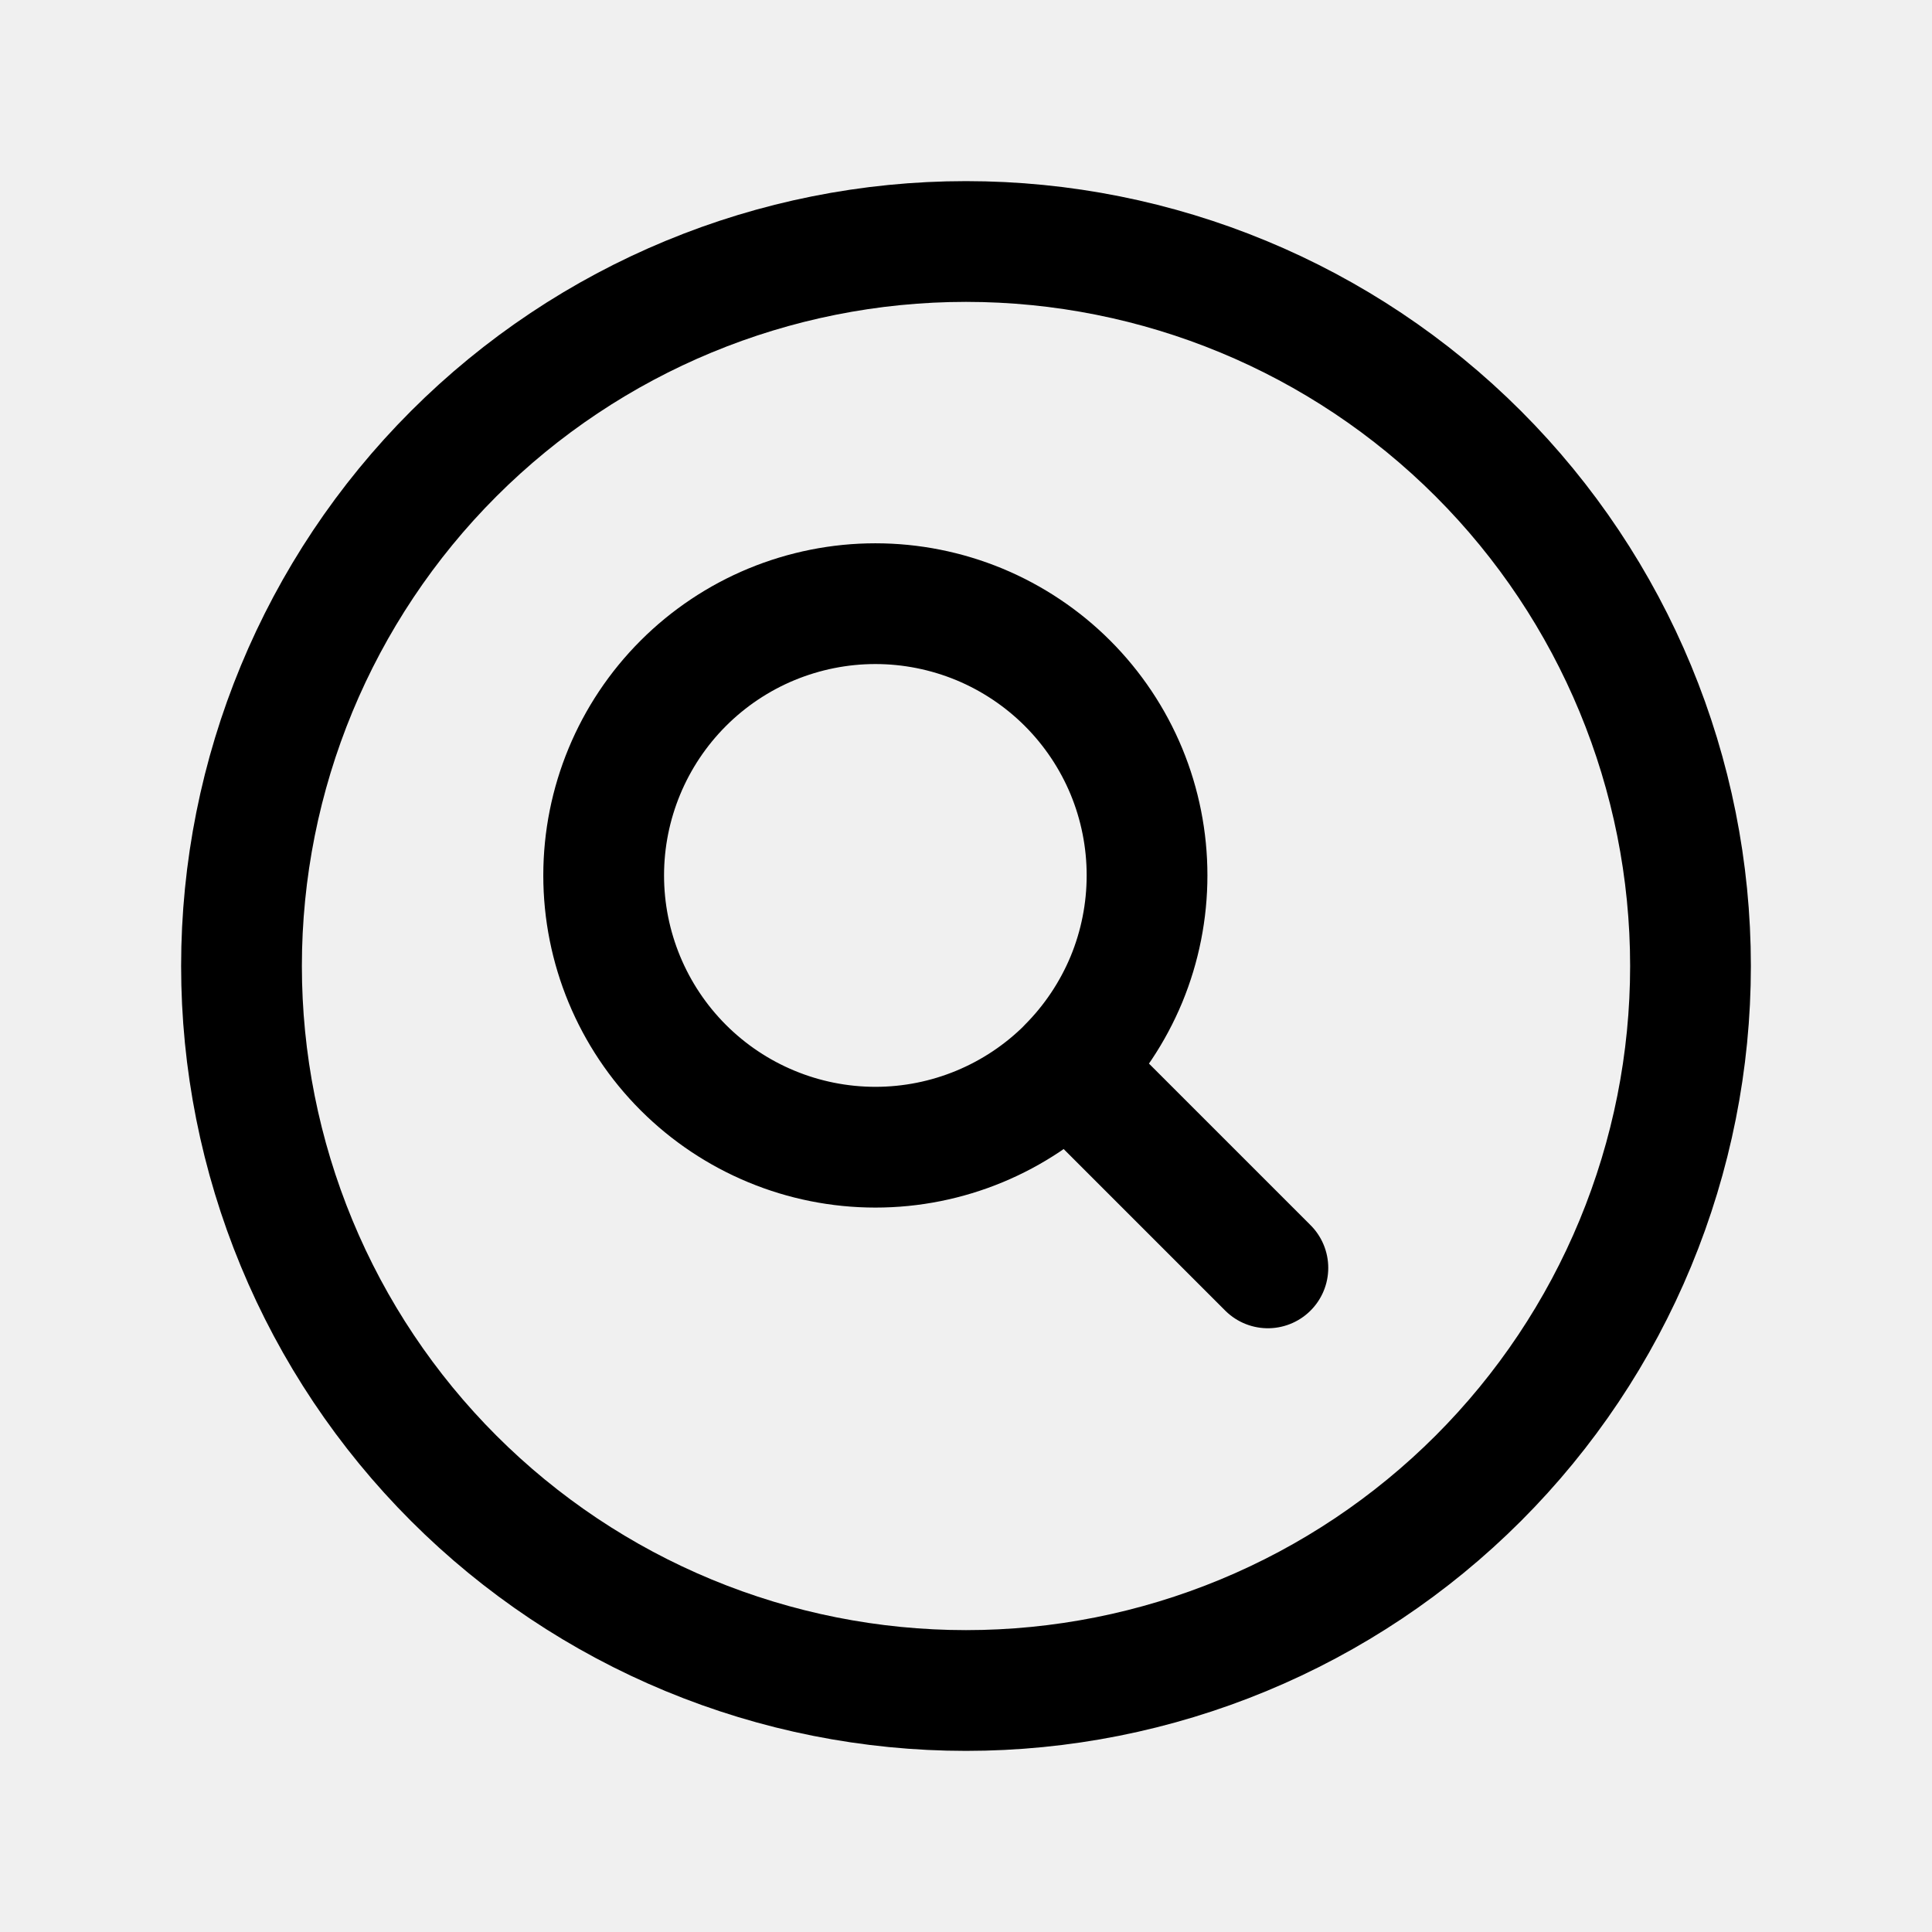
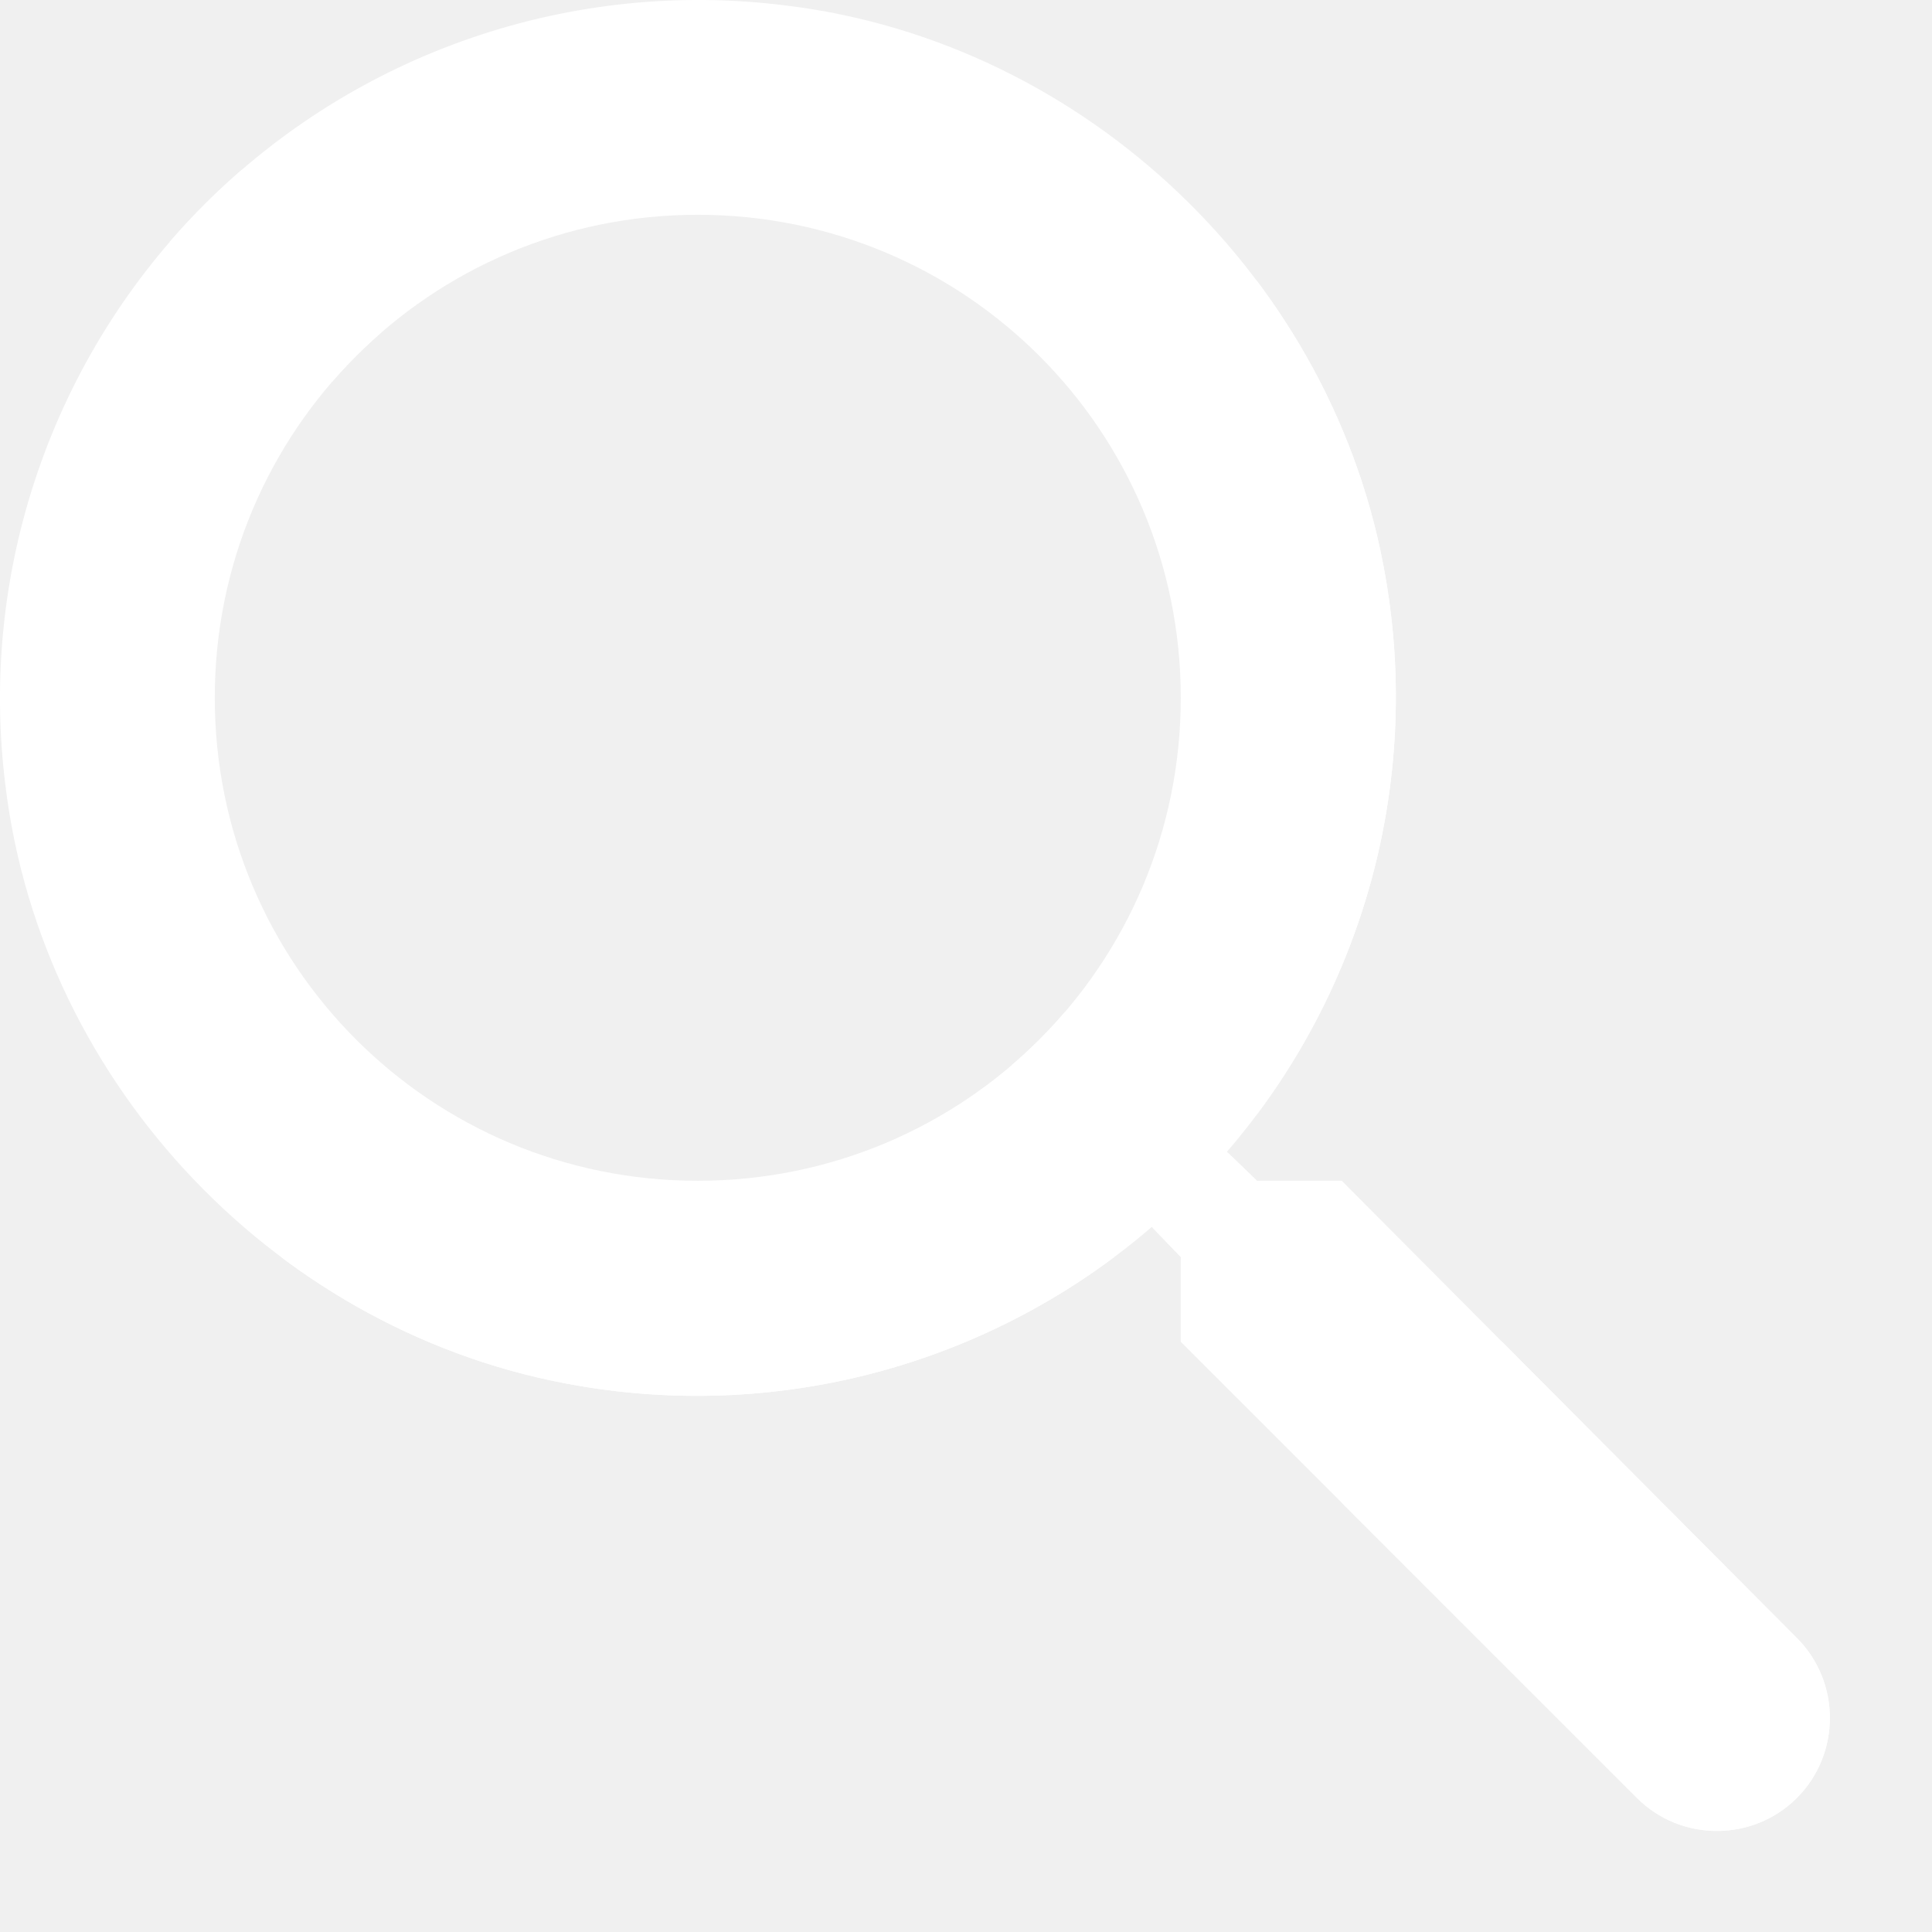
- <svg xmlns="http://www.w3.org/2000/svg" width="24" height="24" viewBox="0 0 24 24" fill="none">
-   <path d="M15.75 15.75L13.261 13.261M13.261 13.261C13.574 12.948 13.823 12.575 13.993 12.166C14.162 11.757 14.249 11.318 14.249 10.874C14.249 10.431 14.162 9.992 13.993 9.583C13.823 9.173 13.574 8.801 13.261 8.488C12.948 8.175 12.575 7.926 12.166 7.756C11.757 7.587 11.318 7.499 10.874 7.499C10.431 7.499 9.992 7.587 9.583 7.756C9.173 7.926 8.801 8.175 8.488 8.488C7.855 9.121 7.499 9.98 7.499 10.875C7.499 11.77 7.855 12.629 8.488 13.262C9.121 13.895 9.98 14.251 10.875 14.251C11.77 14.251 12.629 13.895 13.262 13.262L13.261 13.261ZM21 12C21 13.182 20.767 14.352 20.315 15.444C19.863 16.536 19.2 17.528 18.364 18.364C17.528 19.2 16.536 19.863 15.444 20.315C14.352 20.767 13.182 21 12 21C10.818 21 9.648 20.767 8.556 20.315C7.464 19.863 6.472 19.2 5.636 18.364C4.8 17.528 4.137 16.536 3.685 15.444C3.233 14.352 3 13.182 3 12C3 9.613 3.948 7.324 5.636 5.636C7.324 3.948 9.613 3 12 3C14.387 3 16.676 3.948 18.364 5.636C20.052 7.324 21 9.613 21 12Z" stroke="black" stroke-width="1.5" stroke-linecap="round" stroke-linejoin="round" />
+ <svg xmlns="http://www.w3.org/2000/svg" width="18" height="18" viewBox="0 0 18 18" fill="none">
+   <mask id="path-1-inside-1_19_34" fill="white">
+     <path d="M12.501 11.001H11.711L11.431 10.731C12.056 10.005 12.513 9.15 12.769 8.227C13.025 7.304 13.073 6.336 12.911 5.391C12.441 2.611 10.121 0.391 7.321 0.051C6.337 -0.073 5.337 0.029 4.398 0.351C3.46 0.672 2.607 1.204 1.905 1.905C1.204 2.607 0.672 3.46 0.351 4.398C0.029 5.337 -0.073 6.337 0.051 7.321C0.391 10.121 2.611 12.441 5.391 12.911C6.336 13.073 7.304 13.025 8.227 12.769C9.15 12.513 10.005 12.056 10.731 11.431L11.001 11.711V12.501L15.251 16.751C15.661 17.161 16.331 17.161 16.741 16.751C17.151 16.341 17.151 15.671 16.741 15.261L12.501 11.001ZM6.501 11.001C4.011 11.001 2.001 8.991 2.001 6.501C2.001 4.011 4.011 2.001 6.501 2.001C8.991 2.001 11.001 4.011 11.001 6.501C11.001 8.991 8.991 11.001 6.501 11.001Z" />
+   </mask>
+   <path d="M12.501 11.001H11.711L11.431 10.731C12.056 10.005 12.513 9.15 12.769 8.227C13.025 7.304 13.073 6.336 12.911 5.391C12.441 2.611 10.121 0.391 7.321 0.051C6.337 -0.073 5.337 0.029 4.398 0.351C3.46 0.672 2.607 1.204 1.905 1.905C1.204 2.607 0.672 3.46 0.351 4.398C0.029 5.337 -0.073 6.337 0.051 7.321C0.391 10.121 2.611 12.441 5.391 12.911C6.336 13.073 7.304 13.025 8.227 12.769C9.15 12.513 10.005 12.056 10.731 11.431L11.001 11.711V12.501L15.251 16.751C15.661 17.161 16.331 17.161 16.741 16.751C17.151 16.341 17.151 15.671 16.741 15.261L12.501 11.001ZM6.501 11.001C4.011 11.001 2.001 8.991 2.001 6.501C2.001 4.011 4.011 2.001 6.501 2.001C8.991 2.001 11.001 4.011 11.001 6.501C11.001 8.991 8.991 11.001 6.501 11.001Z" fill="white" />
+   <path d="M12.501 11.001L721.27 -694.44L428.094 -988.999H12.501V11.001ZM11.711 11.001L-682.425 730.845L-391.893 1011H11.711V11.001ZM11.431 10.731L-746.464 -641.644L-1362.98 74.593L-682.705 730.575L11.431 10.731ZM12.911 5.391L-973.096 172.091L-972.888 173.323L-972.677 174.554L12.911 5.391ZM7.321 0.051L-118.188 992.144L-115.706 992.458L-113.222 992.76L7.321 0.051ZM0.051 7.321L992.76 -113.222L992.458 -115.706L992.144 -118.188L0.051 7.321ZM5.391 12.911L174.554 -972.677L173.323 -972.888L172.091 -973.096L5.391 12.911ZM10.731 11.431L730.575 -682.705L74.593 -1362.98L-641.644 -746.464L10.731 11.431ZM11.001 11.711H1011V-391.893L730.845 -682.425L11.001 11.711ZM11.001 12.501H-988.999V426.715L-696.105 719.608L11.001 12.501ZM16.741 15.261L-692.027 720.702L-691.197 721.536L-690.365 722.368L16.741 15.261ZM12.501 -988.999H11.711V1011H12.501V-988.999ZM705.848 -708.842L705.568 -709.112L-682.705 730.575L-682.425 730.845L705.848 -708.842ZM769.327 663.107C866.098 550.683 936.823 418.26 976.442 275.312L-950.904 -258.858C-911.797 -399.959 -841.986 -530.673 -746.464 -641.644L769.327 663.107ZM976.442 275.312C1016.06 132.365 1023.59 -17.573 998.5 -163.771L-972.677 174.554C-997.446 30.244 -990.011 -117.757 -950.904 -258.858L976.442 275.312ZM998.919 -161.308C924.835 -599.511 571.363 -938.803 127.865 -992.657L-113.222 992.76C-551.121 939.586 -899.952 604.734 -973.096 172.091L998.919 -161.308ZM132.831 -992.041C-19.481 -1011.31 -174.182 -995.48 -319.435 -945.764L328.232 946.465C184.857 995.539 32.155 1011.16 -118.188 992.144L132.831 -992.041ZM-319.435 -945.764C-464.688 -896.047 -596.642 -813.761 -705.202 -705.202L709.012 709.012C601.856 816.168 471.607 897.391 328.232 946.465L-319.435 -945.764ZM-705.202 -705.202C-813.761 -596.642 -896.047 -464.688 -945.764 -319.435L946.465 328.232C897.391 471.607 816.168 601.856 709.012 709.012L-705.202 -705.202ZM-945.764 -319.435C-995.48 -174.182 -1011.31 -19.481 -992.041 132.831L992.144 -118.188C1011.16 32.155 995.539 184.857 946.465 328.232L-945.764 -319.435ZM-992.657 127.865C-938.803 571.363 -599.511 924.835 -161.308 998.919L172.091 -973.096C604.734 -899.952 939.586 -551.121 992.76 -113.222L-992.657 127.865ZM-163.771 998.5C-17.573 1023.59 132.365 1016.06 275.312 976.442L-258.858 -950.904C-117.757 -990.011 30.244 -997.446 174.554 -972.677L-163.771 998.5ZM275.312 976.442C418.26 936.823 550.683 866.098 663.107 769.327L-641.644 -746.464C-530.673 -841.986 -399.959 -911.797 -258.858 -950.904L275.312 976.442ZM-709.112 705.568L-708.842 705.848L730.845 -682.425L730.575 -682.705L-709.112 705.568ZM-988.999 11.711V12.501H1011V11.711H-988.999ZM-696.105 719.608L-691.855 723.858L722.358 -690.355L718.108 -694.605L-696.105 719.608ZM-691.855 723.858C-300.921 1114.79 332.914 1114.79 723.848 723.858L-690.365 -690.355C-300.251 -1080.47 332.244 -1080.47 722.358 -690.355L-691.855 723.858ZM723.848 723.858C1114.78 332.924 1114.78 -300.911 723.848 -691.845L-690.365 722.368C-1080.48 332.254 -1080.48 -300.241 -690.365 -690.355L723.848 723.858ZM725.51 -690.18L721.27 -694.44L-696.267 716.442L-692.027 720.702L725.51 -690.18ZM6.501 -988.999C556.296 -988.999 1002 -543.293 1002 6.501H-997.999C-997.999 561.276 -548.274 1011 6.501 1011V-988.999ZM1002 6.501C1002 556.296 556.296 1002 6.501 1002V-997.999C-548.273 -997.999 -997.999 -548.273 -997.999 6.501H1002ZM6.501 1002C-543.293 1002 -988.999 556.296 -988.999 6.501H1011C1011 -548.274 561.276 -997.999 6.501 -997.999V1002ZM-988.999 6.501C-988.999 -543.293 -543.293 -988.999 6.501 -988.999V1011C561.276 1011 1011 561.276 1011 6.501H-988.999Z" fill="white" mask="url(#path-1-inside-1_19_34)" />
</svg>
